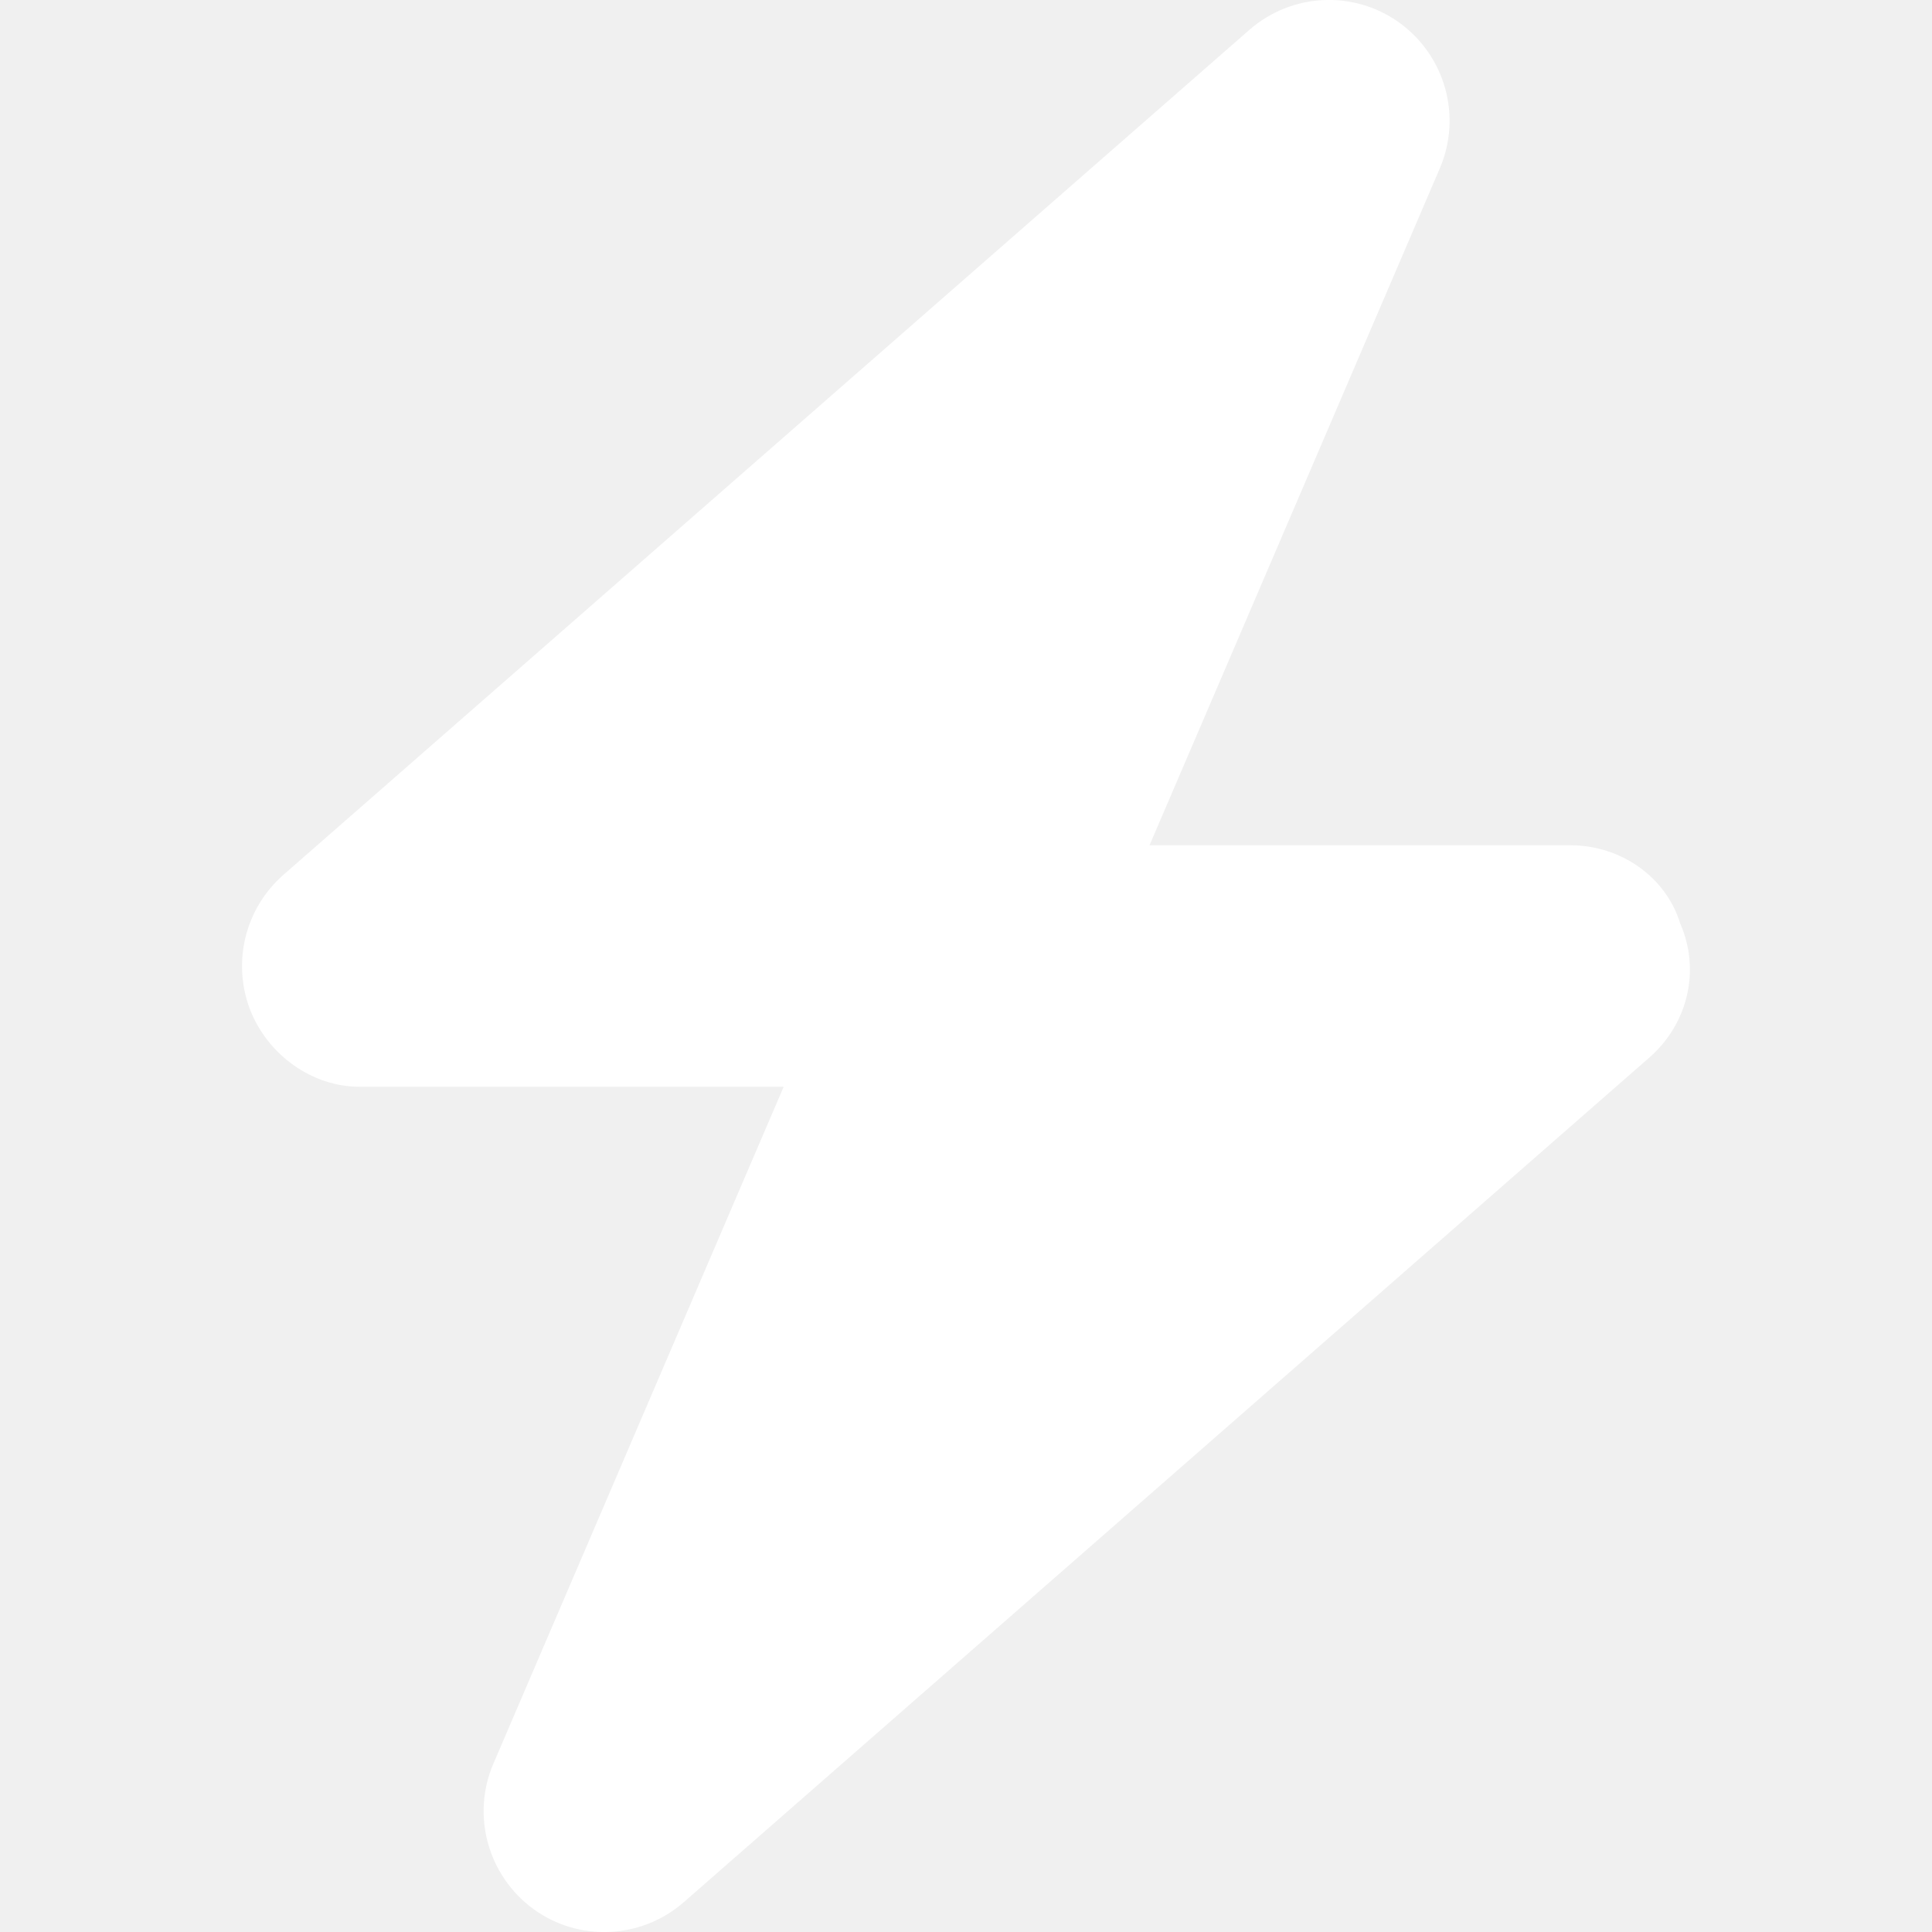
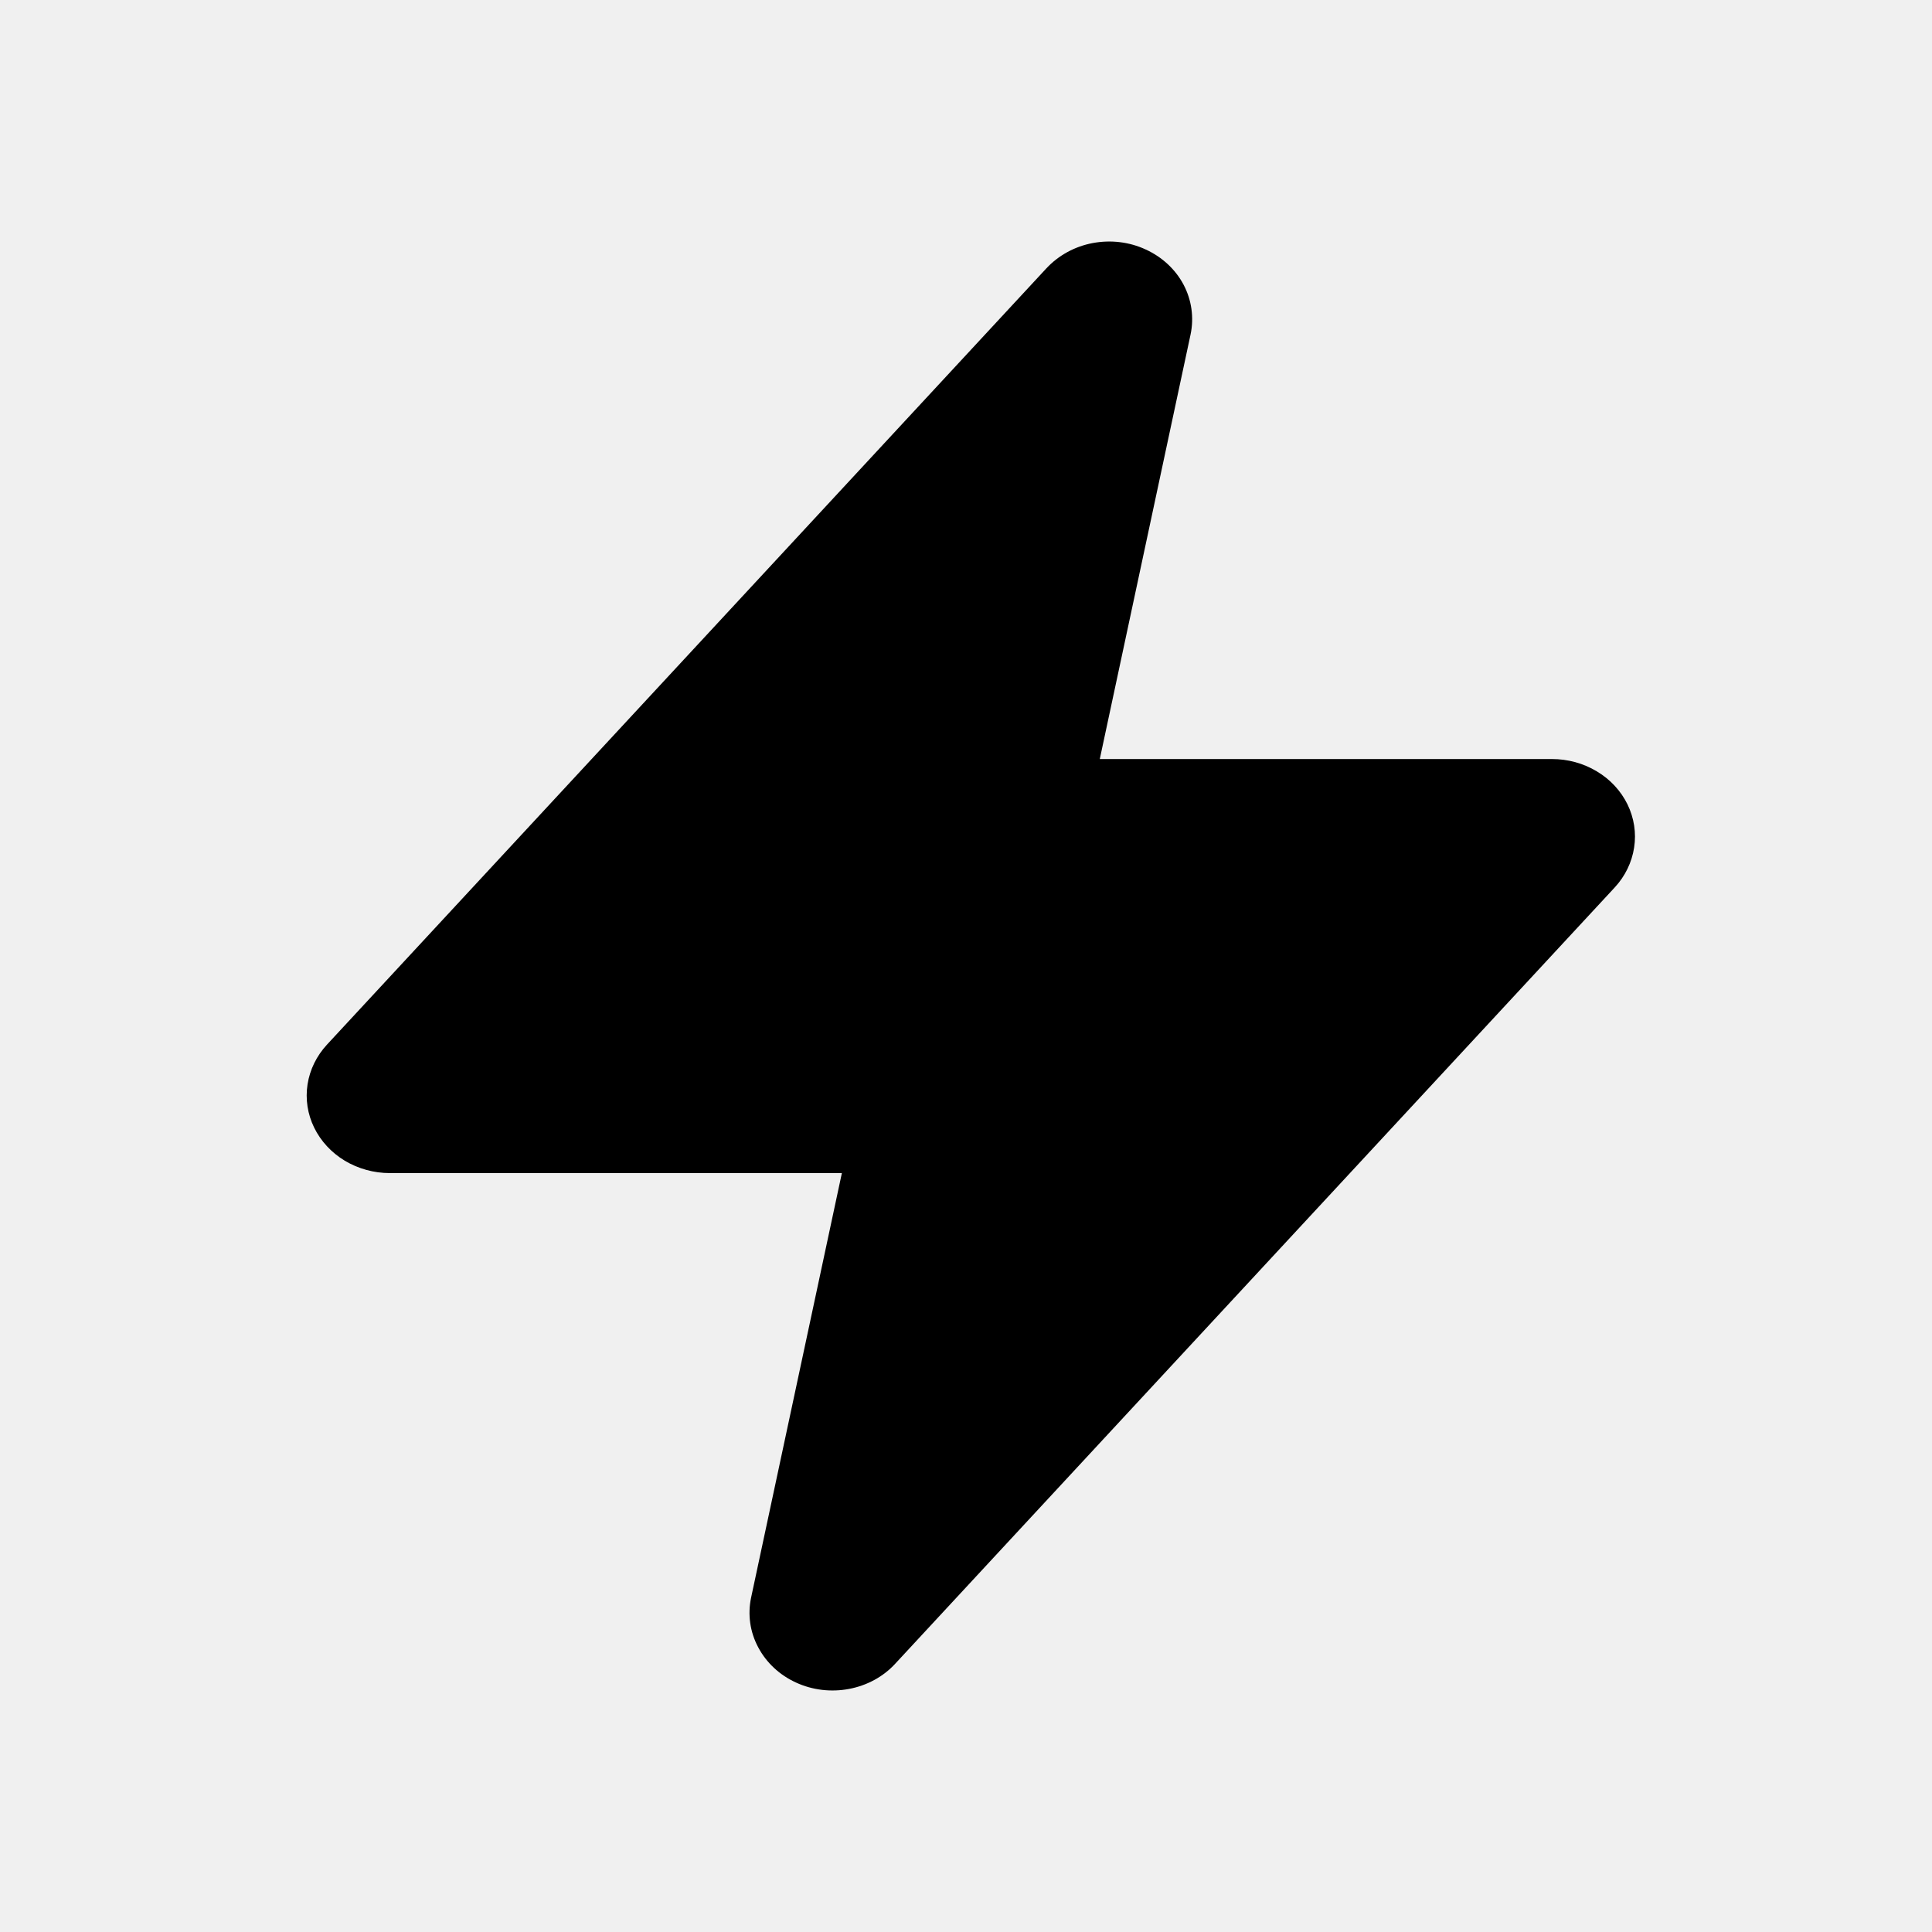
- <svg xmlns="http://www.w3.org/2000/svg" width="8" height="8" viewBox="0 0 8 8" fill="none">
-   <path d="M4.76 3.5H6.502C6.71 3.5 6.898 3.63 6.957 3.823C7.043 4.019 6.988 4.239 6.832 4.377L2.832 7.876C2.656 8.03 2.397 8.042 2.209 7.905C2.02 7.767 1.951 7.517 2.043 7.303L3.245 4.5H1.488C1.294 4.5 1.108 4.37 1.034 4.177C0.961 3.981 1.016 3.761 1.173 3.623L5.173 0.124C5.349 -0.03 5.607 -0.042 5.796 0.095C5.985 0.233 6.054 0.482 5.962 0.697L4.76 3.5L4.76 3.5Z" fill="white" />
+ <svg xmlns="http://www.w3.org/2000/svg" width="16" height="16" viewBox="0 0 16 16" fill="none">
+   <path fill-rule="evenodd" clip-rule="evenodd" d="M9.488 2.066C9.624 2.128 9.735 2.231 9.802 2.358C9.869 2.485 9.889 2.63 9.86 2.769L9.108 6.286H12.852C12.984 6.286 13.113 6.321 13.224 6.388C13.335 6.454 13.423 6.549 13.478 6.661C13.533 6.774 13.552 6.898 13.533 7.02C13.514 7.142 13.459 7.256 13.372 7.35L7.414 13.778C7.315 13.886 7.18 13.959 7.031 13.987C6.883 14.015 6.728 13.997 6.592 13.934C6.456 13.872 6.346 13.769 6.279 13.642C6.211 13.515 6.191 13.371 6.22 13.232L6.972 9.715H3.228C3.096 9.715 2.967 9.679 2.856 9.613C2.745 9.546 2.657 9.451 2.602 9.339C2.547 9.227 2.528 9.102 2.547 8.98C2.566 8.858 2.622 8.744 2.708 8.651L8.666 2.222C8.766 2.115 8.9 2.041 9.049 2.013C9.198 1.985 9.352 2.003 9.488 2.066Z" fill="black" />
</svg>
